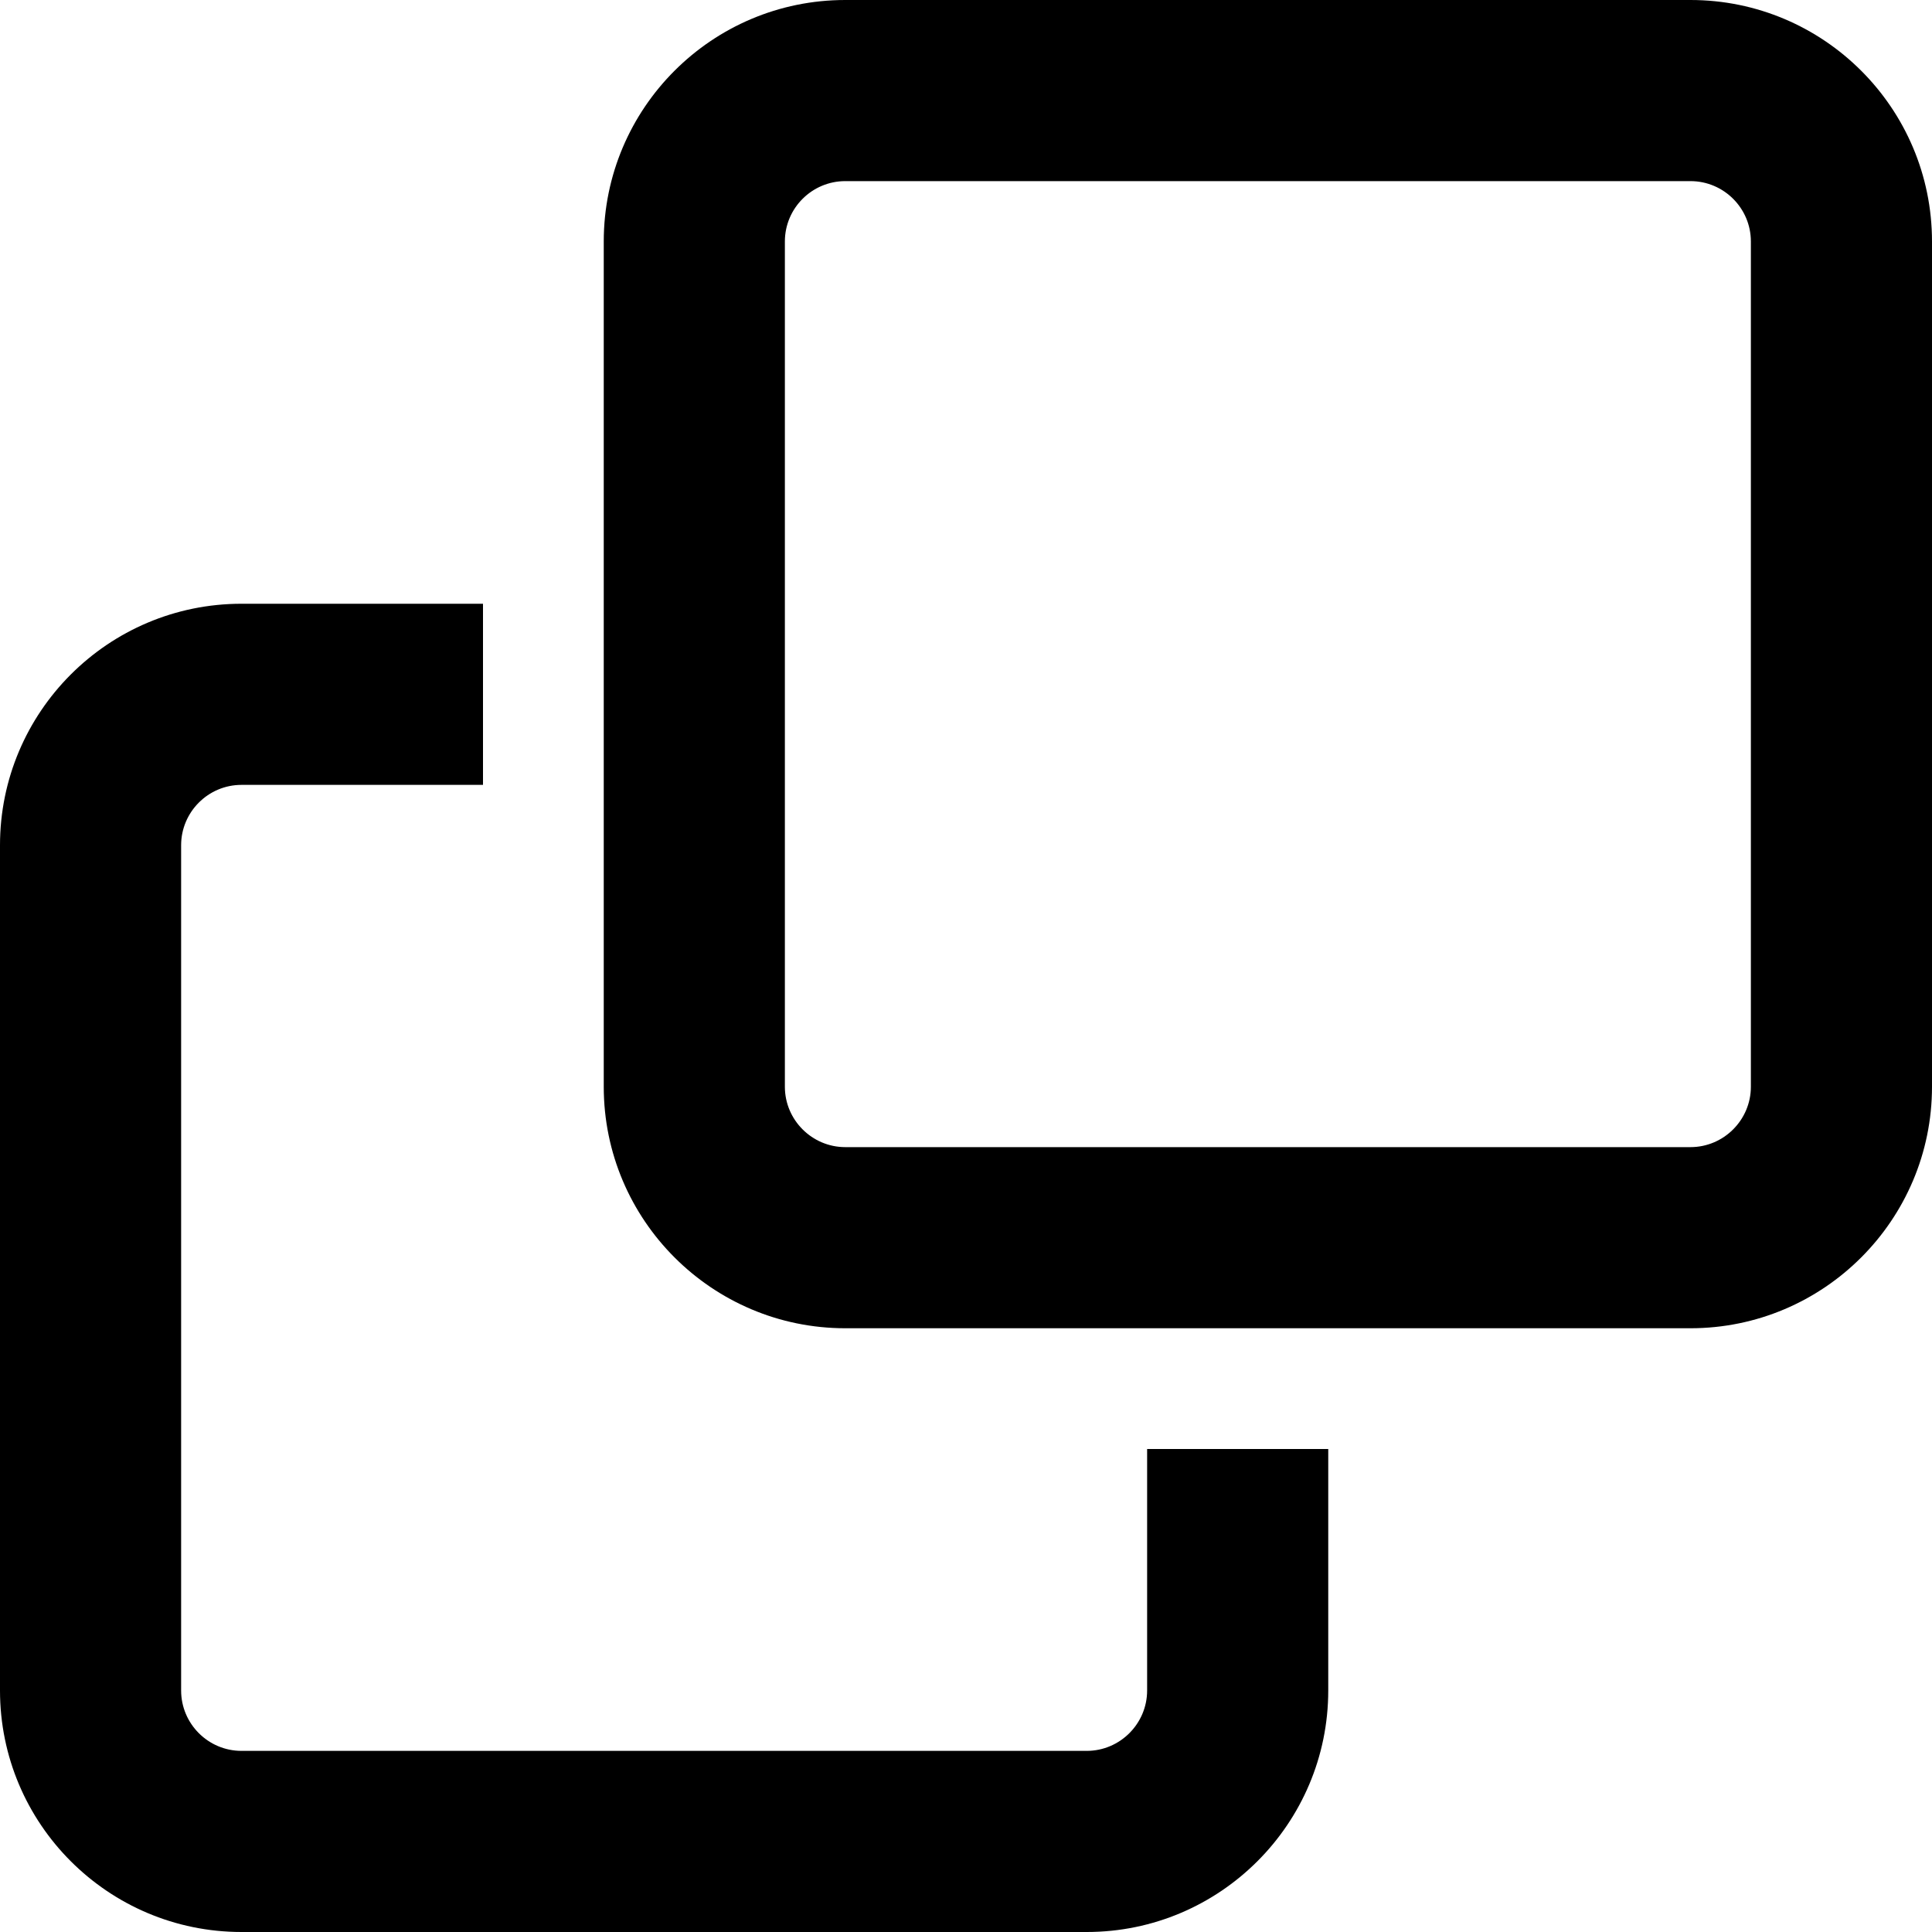
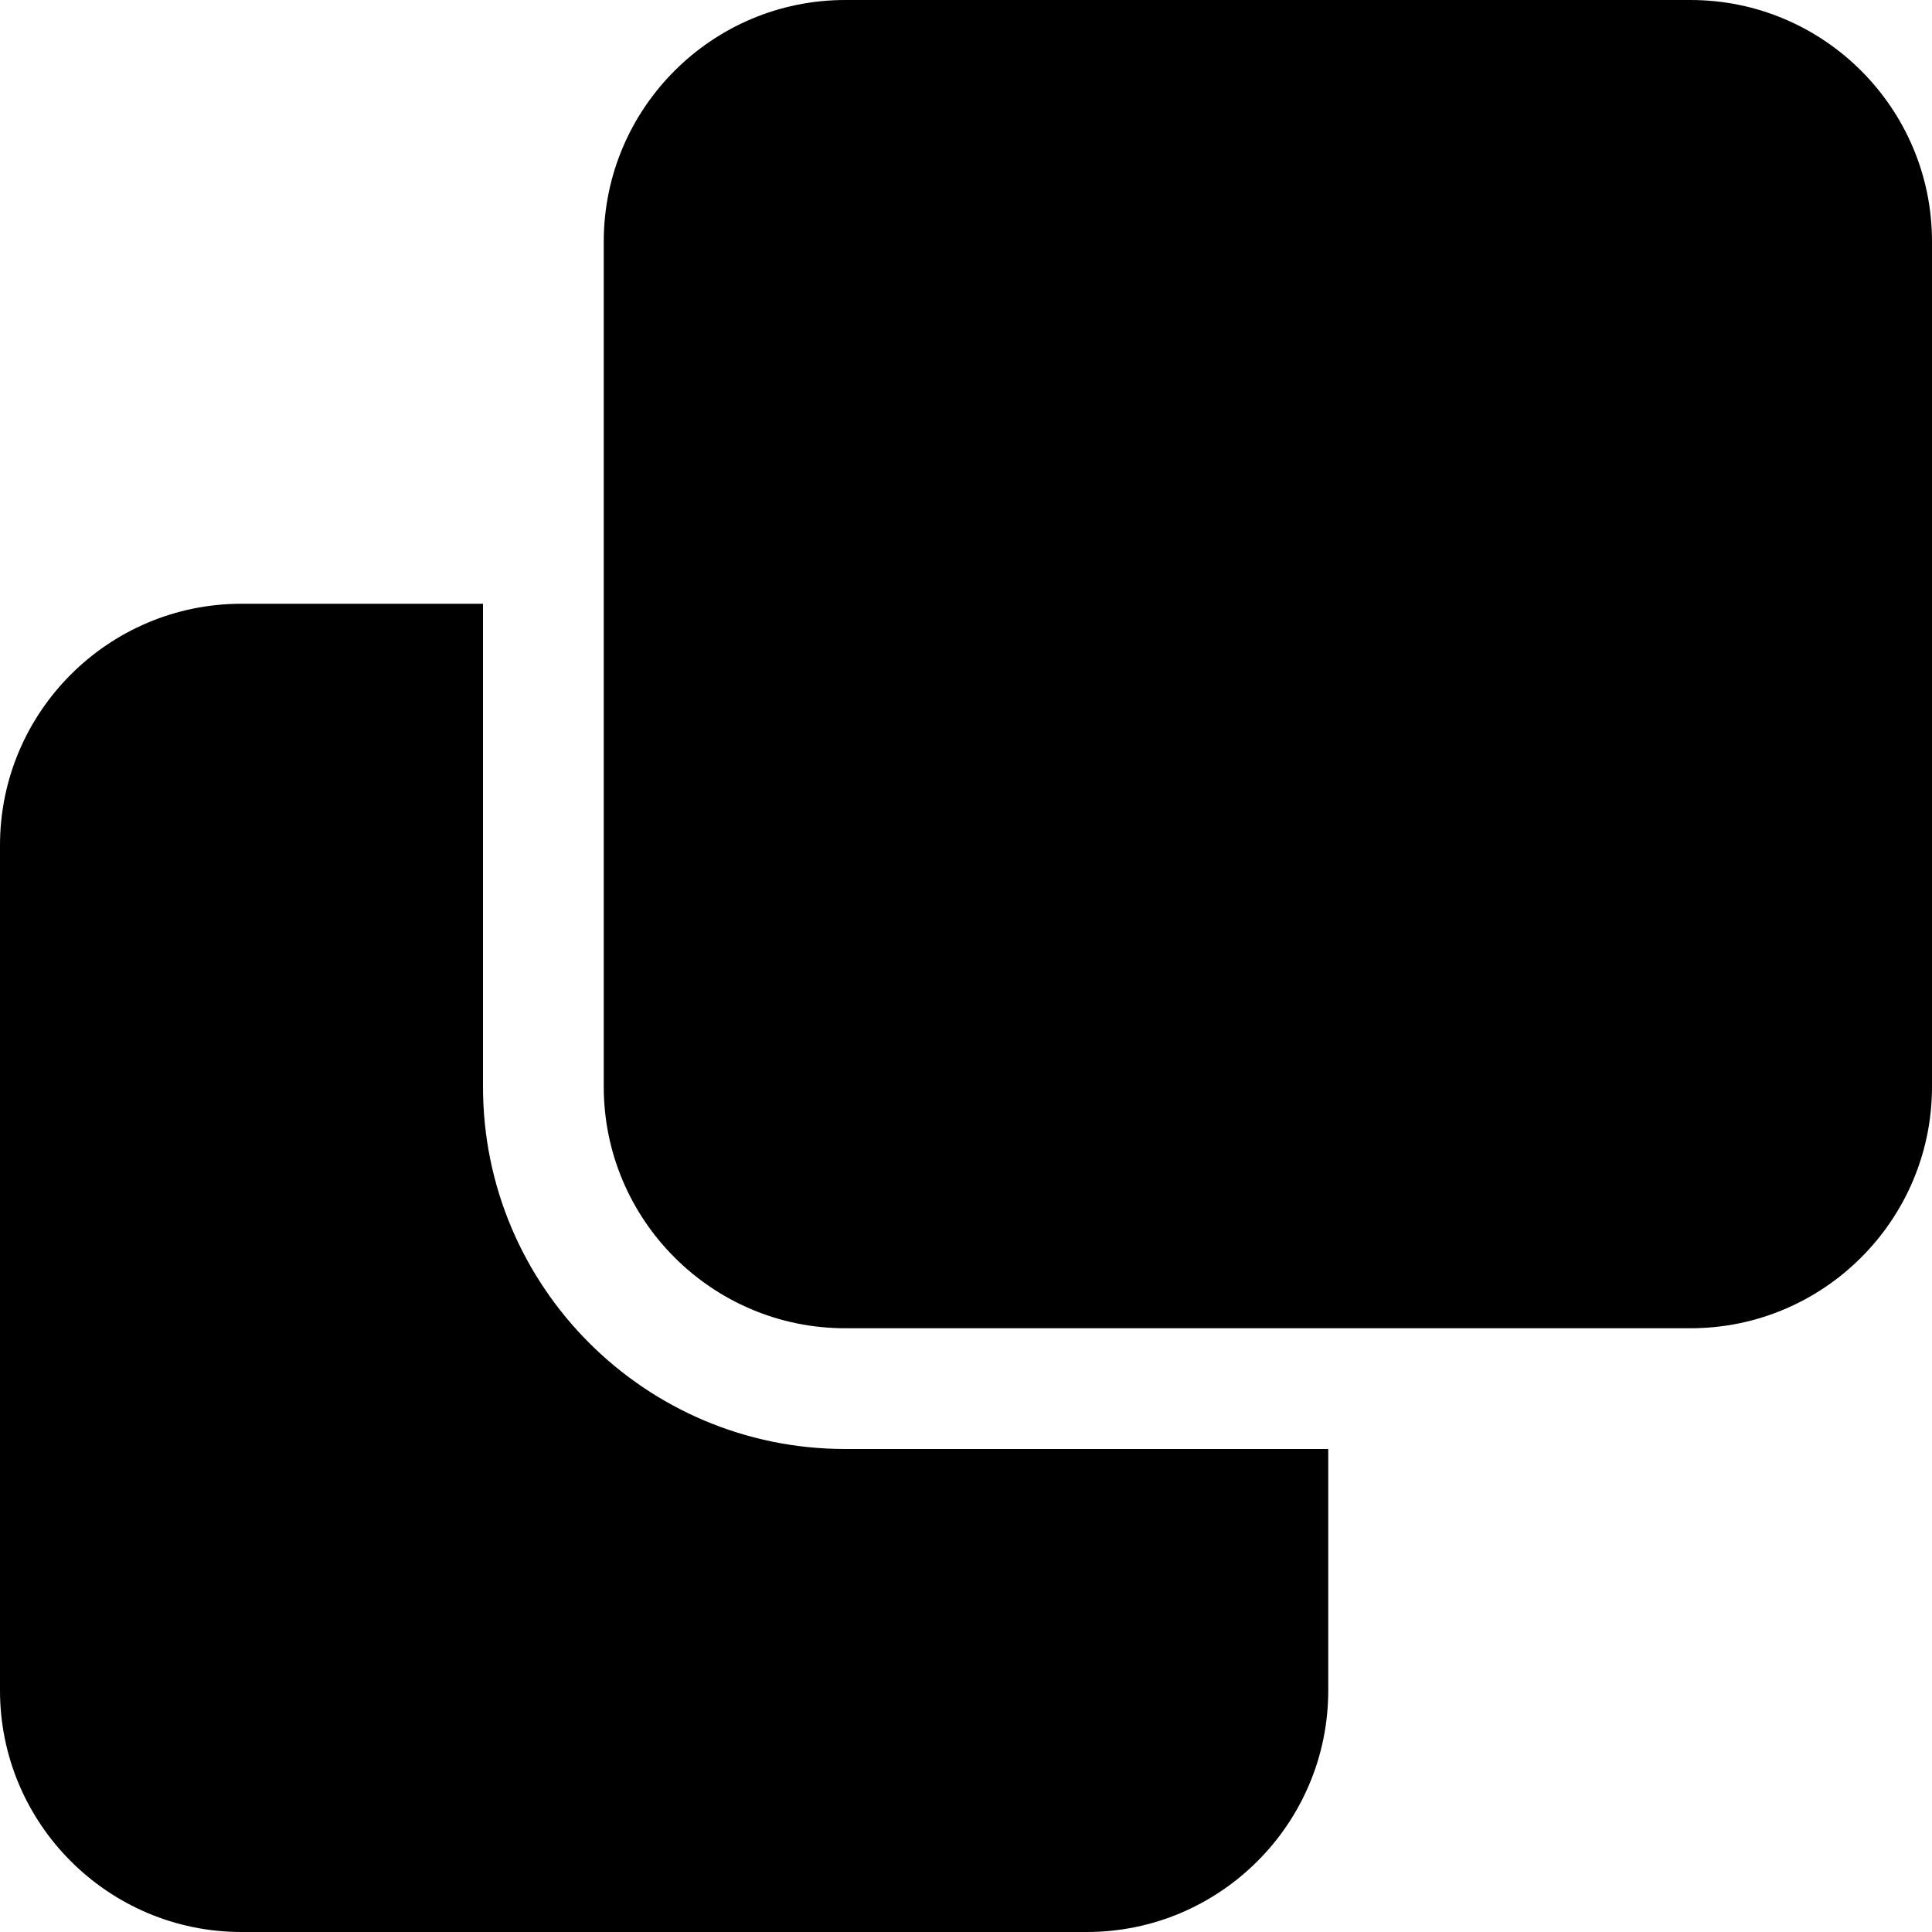
<svg xmlns="http://www.w3.org/2000/svg" viewBox="0 0 512 512">
-   <path d="M64 464H288C296.8 464 304 456.8 304 448V384H352V448C352 483.3 323.3 512 288 512H64C28.65 512 0 483.3 0 448V224C0 188.7 28.65 160 64 160H128V208H64C55.16 208 48 215.2 48 224V448C48 456.8 55.16 464 64 464zM160 64C160 28.65 188.7 0 224 0H448C483.3 0 512 28.65 512 64V288C512 323.3 483.3 352 448 352H224C188.7 352 160 323.3 160 288V64zM224 304H448C456.8 304 464 296.8 464 288V64C464 55.16 456.8 48 448 48H224C215.2 48 208 55.16 208 64V288C208 296.8 215.2 304 224 304z" />
+   <path d="M0 448c0 35.3 28.7 64 64 64H288c35.3 0 64-28.7 64-64V384H224c-53 0-96-43-96-96V160H64c-35.3 0-64 28.7-64 64V448zm224-96H448c35.3 0 64-28.7 64-64V64c0-35.3-28.7-64-64-64H224c-35.3 0-64 28.7-64 64V288c0 35.3 28.7 64 64 64z" />
</svg>
